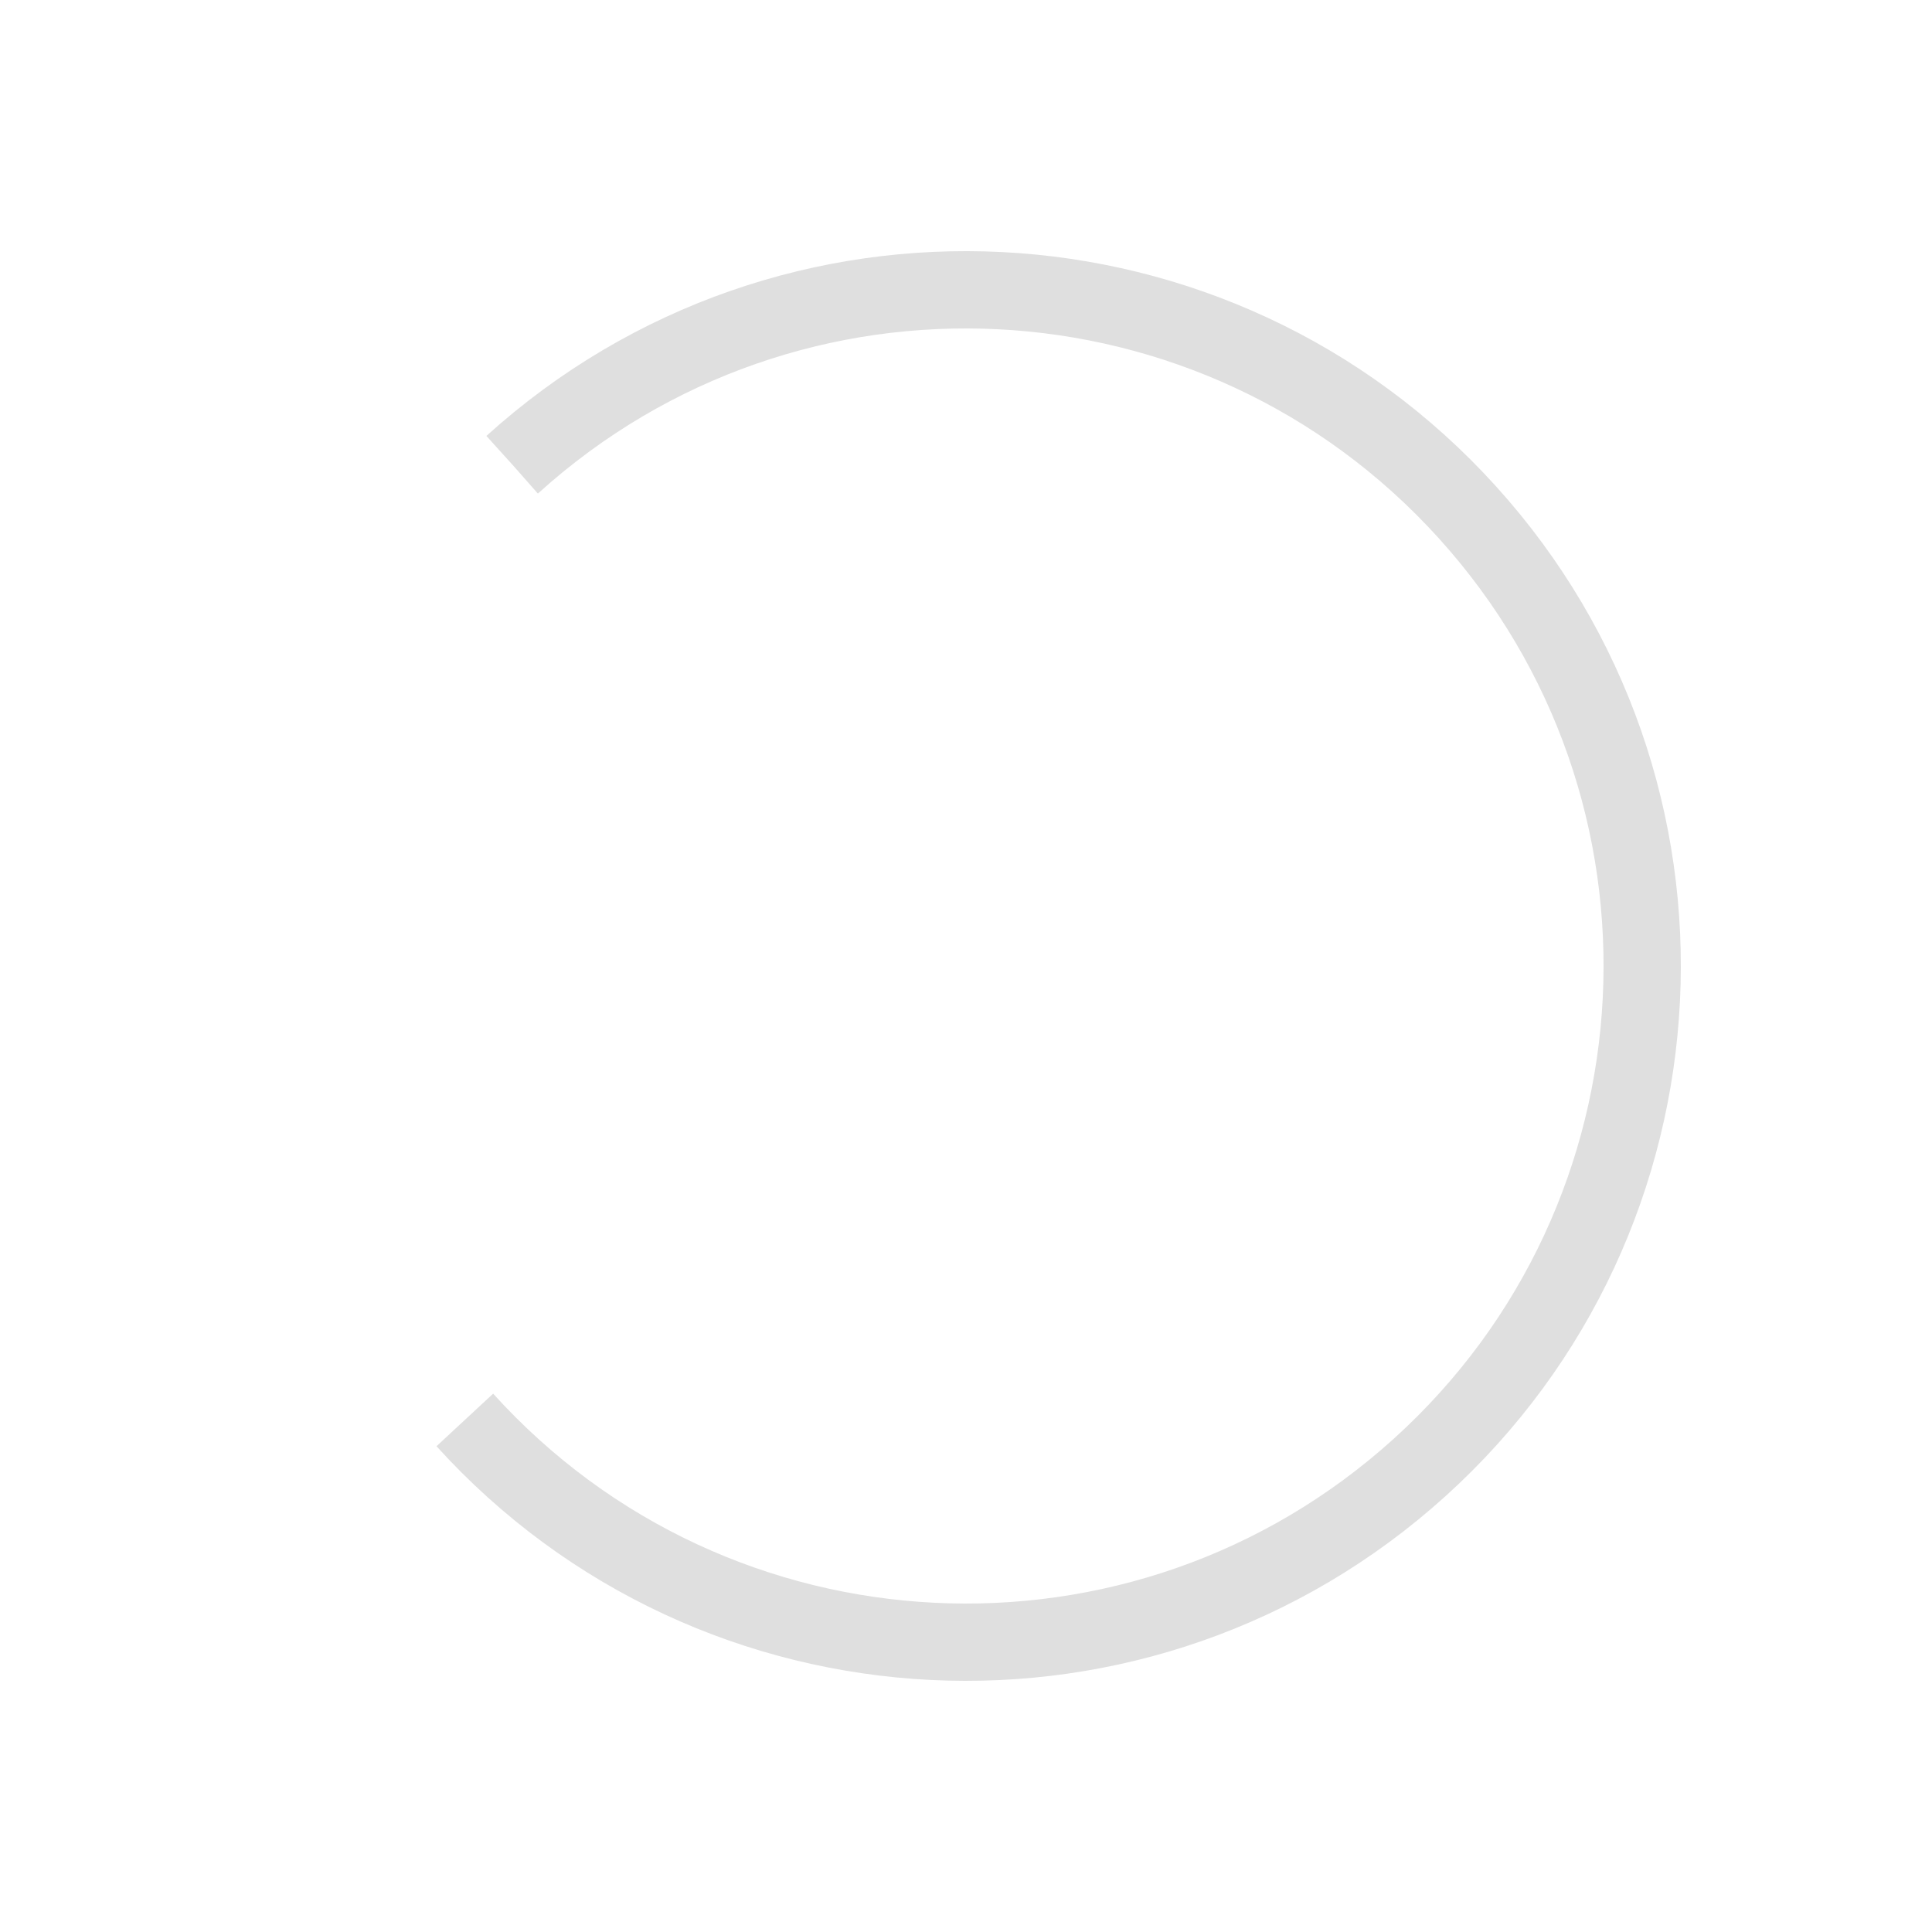
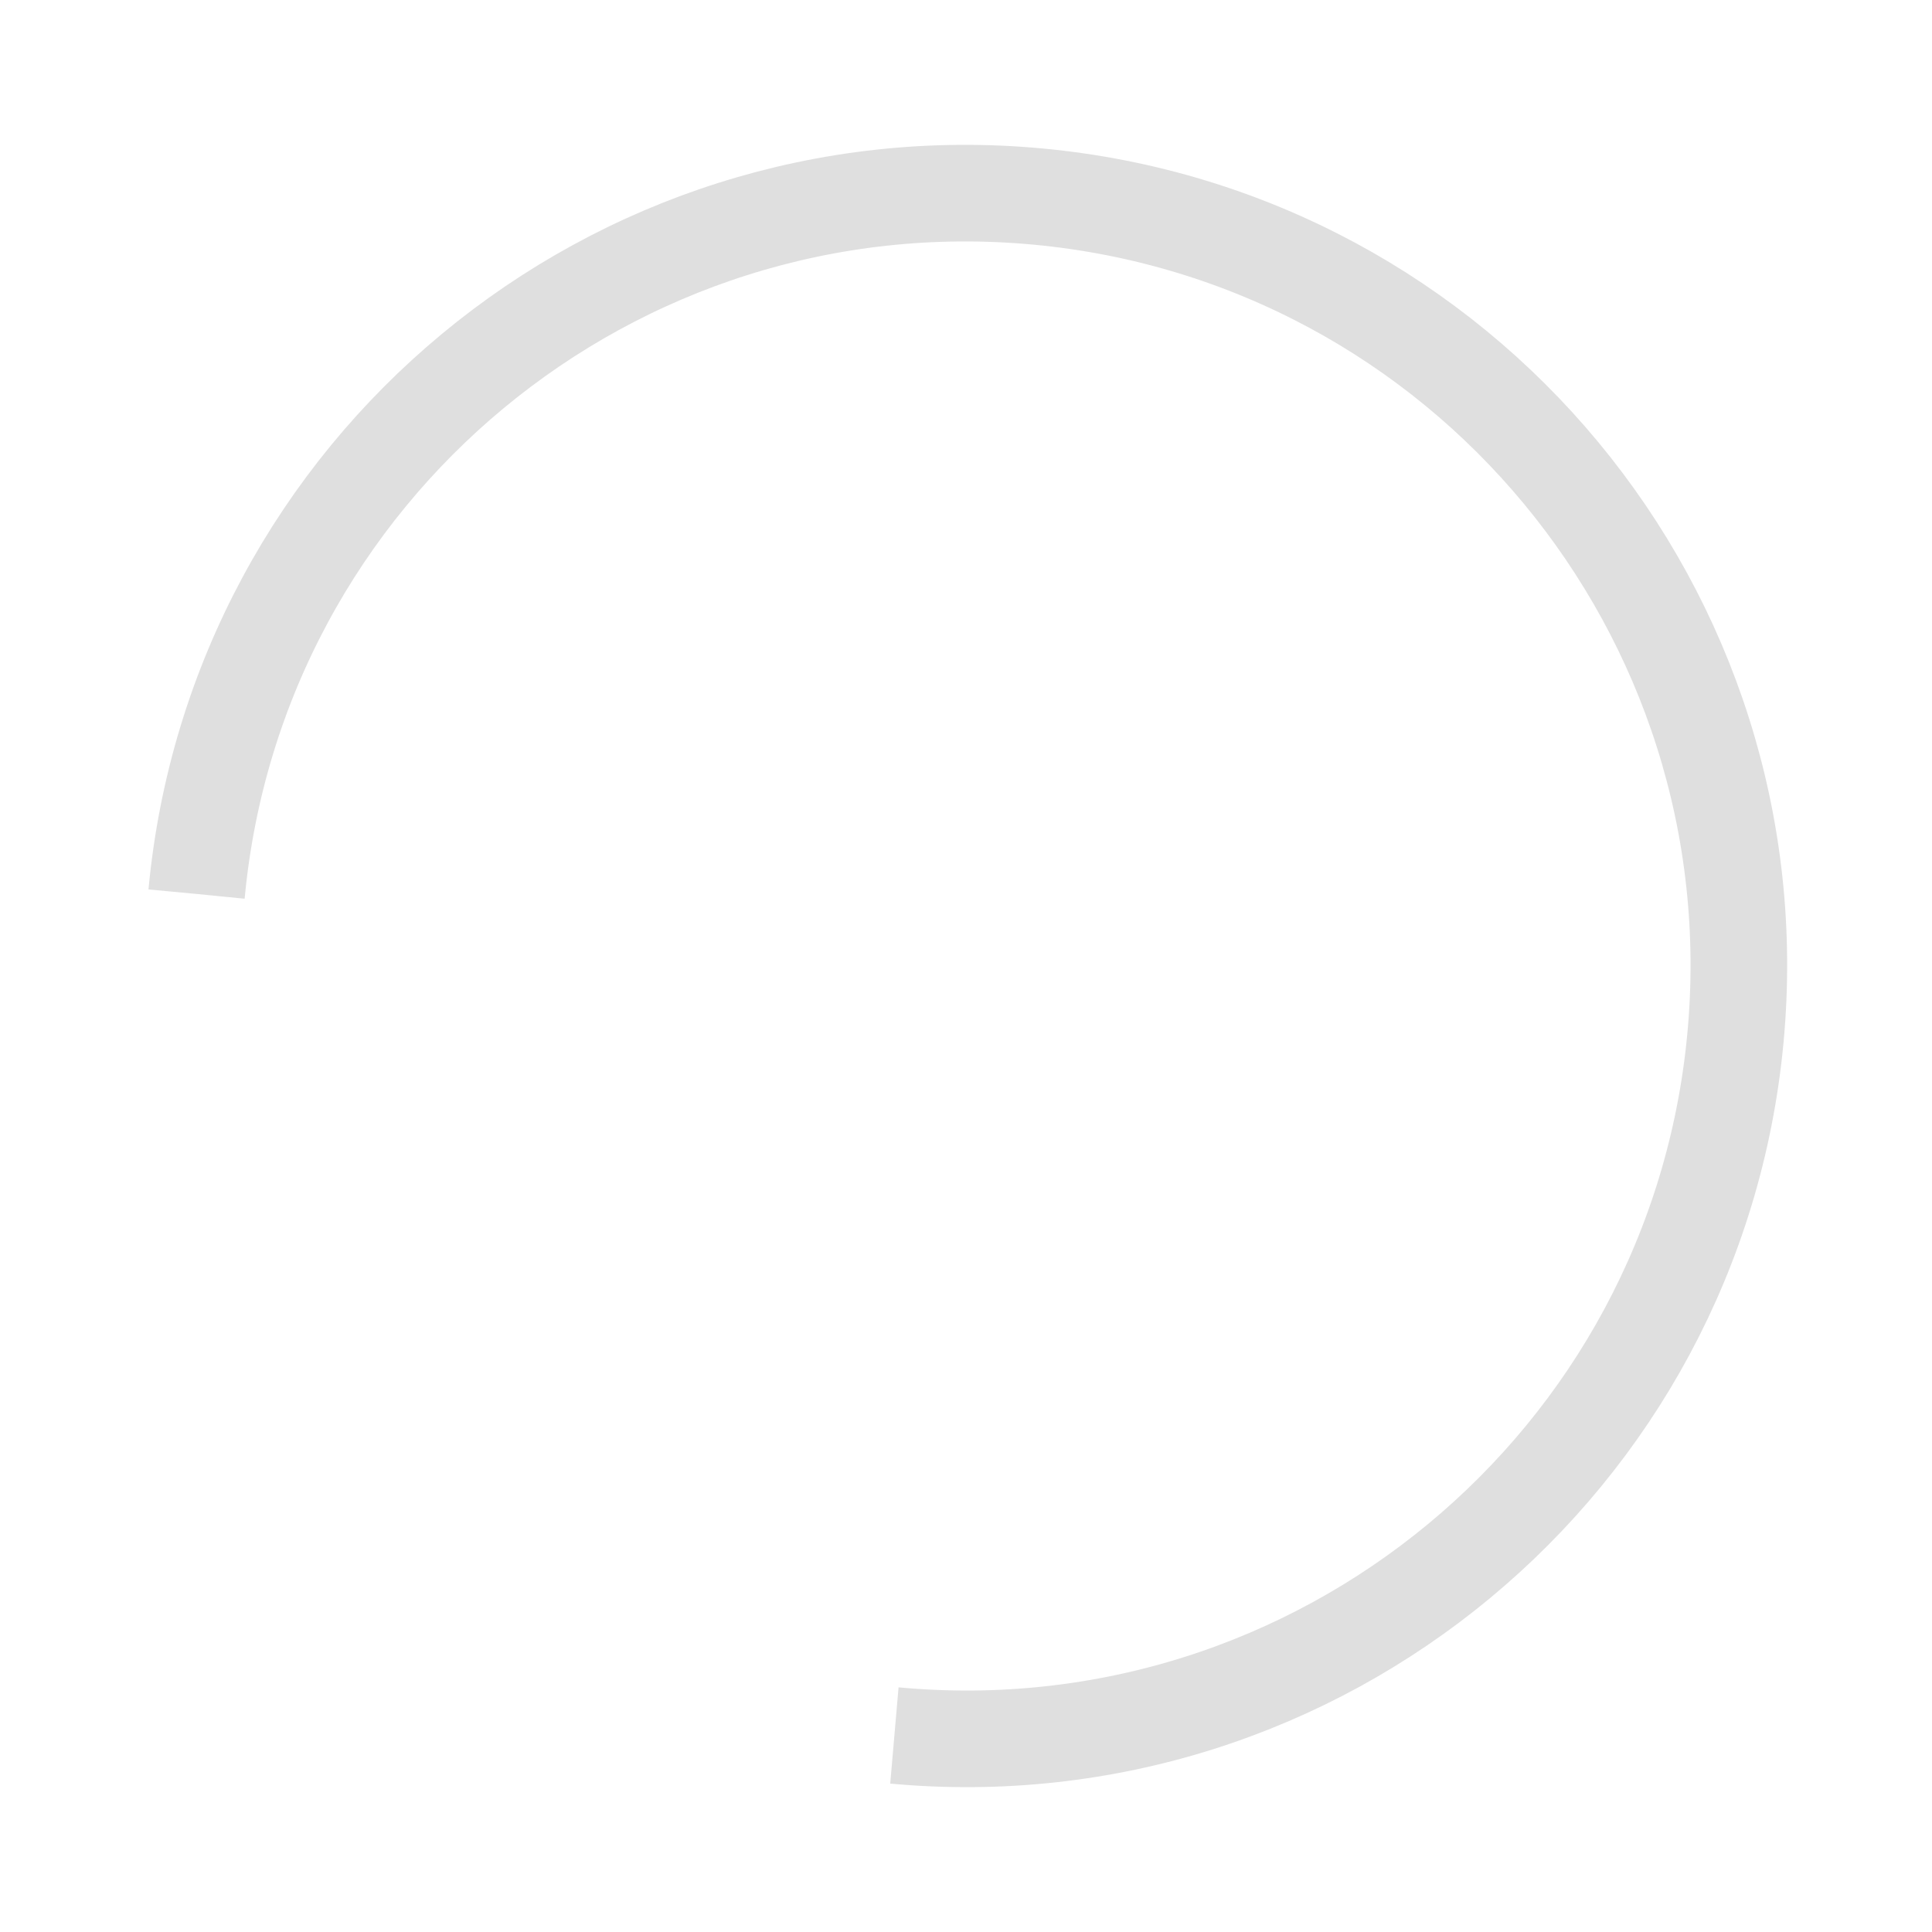
- <svg xmlns="http://www.w3.org/2000/svg" width="70px" height="70px" viewBox="0 0 100 100" preserveAspectRatio="xMidYMid" class="lds-rolling" style="shape-rendering: auto; animation-play-state: running; animation-delay: 0s; background: none;">
-   <circle cx="50" cy="50" fill="none" ng-attr-stroke="{{config.color}}" ng-attr-stroke-width="{{config.width}}" ng-attr-r="{{config.radius}}" ng-attr-stroke-dasharray="{{config.dasharray}}" stroke="#dfdfdf" stroke-width="4" r="35" stroke-dasharray="164.934 56.978" transform="rotate(227.861 50 50)" style="animation-play-state: running; animation-delay: 0s;">
-     <animateTransform attributeName="transform" type="rotate" calcMode="linear" values="0 50 50;360 50 50" keyTimes="0;1" dur="1s" begin="0s" repeatCount="indefinite" style="animation-play-state: running; animation-delay: 0s;" />
+ <svg xmlns="http://www.w3.org/2000/svg" width="70px" height="70px" viewBox="0 0 100 100" preserveAspectRatio="xMidYMid" class="lds-rolling" style="background: none;">
+   <circle cx="50" cy="50" fill="none" ng-attr-stroke="{{config.color}}" ng-attr-stroke-width="{{config.width}}" ng-attr-r="{{config.radius}}" ng-attr-stroke-dasharray="{{config.dasharray}}" stroke="#dfdfdf" stroke-width="5" r="40" stroke-dasharray="188.496 64.832" transform="rotate(185.35 50 50)">
+     <animateTransform attributeName="transform" type="rotate" calcMode="linear" values="0 50 50;360 50 50" keyTimes="0;1" dur="1s" begin="0s" repeatCount="indefinite" />
  </circle>
</svg>
